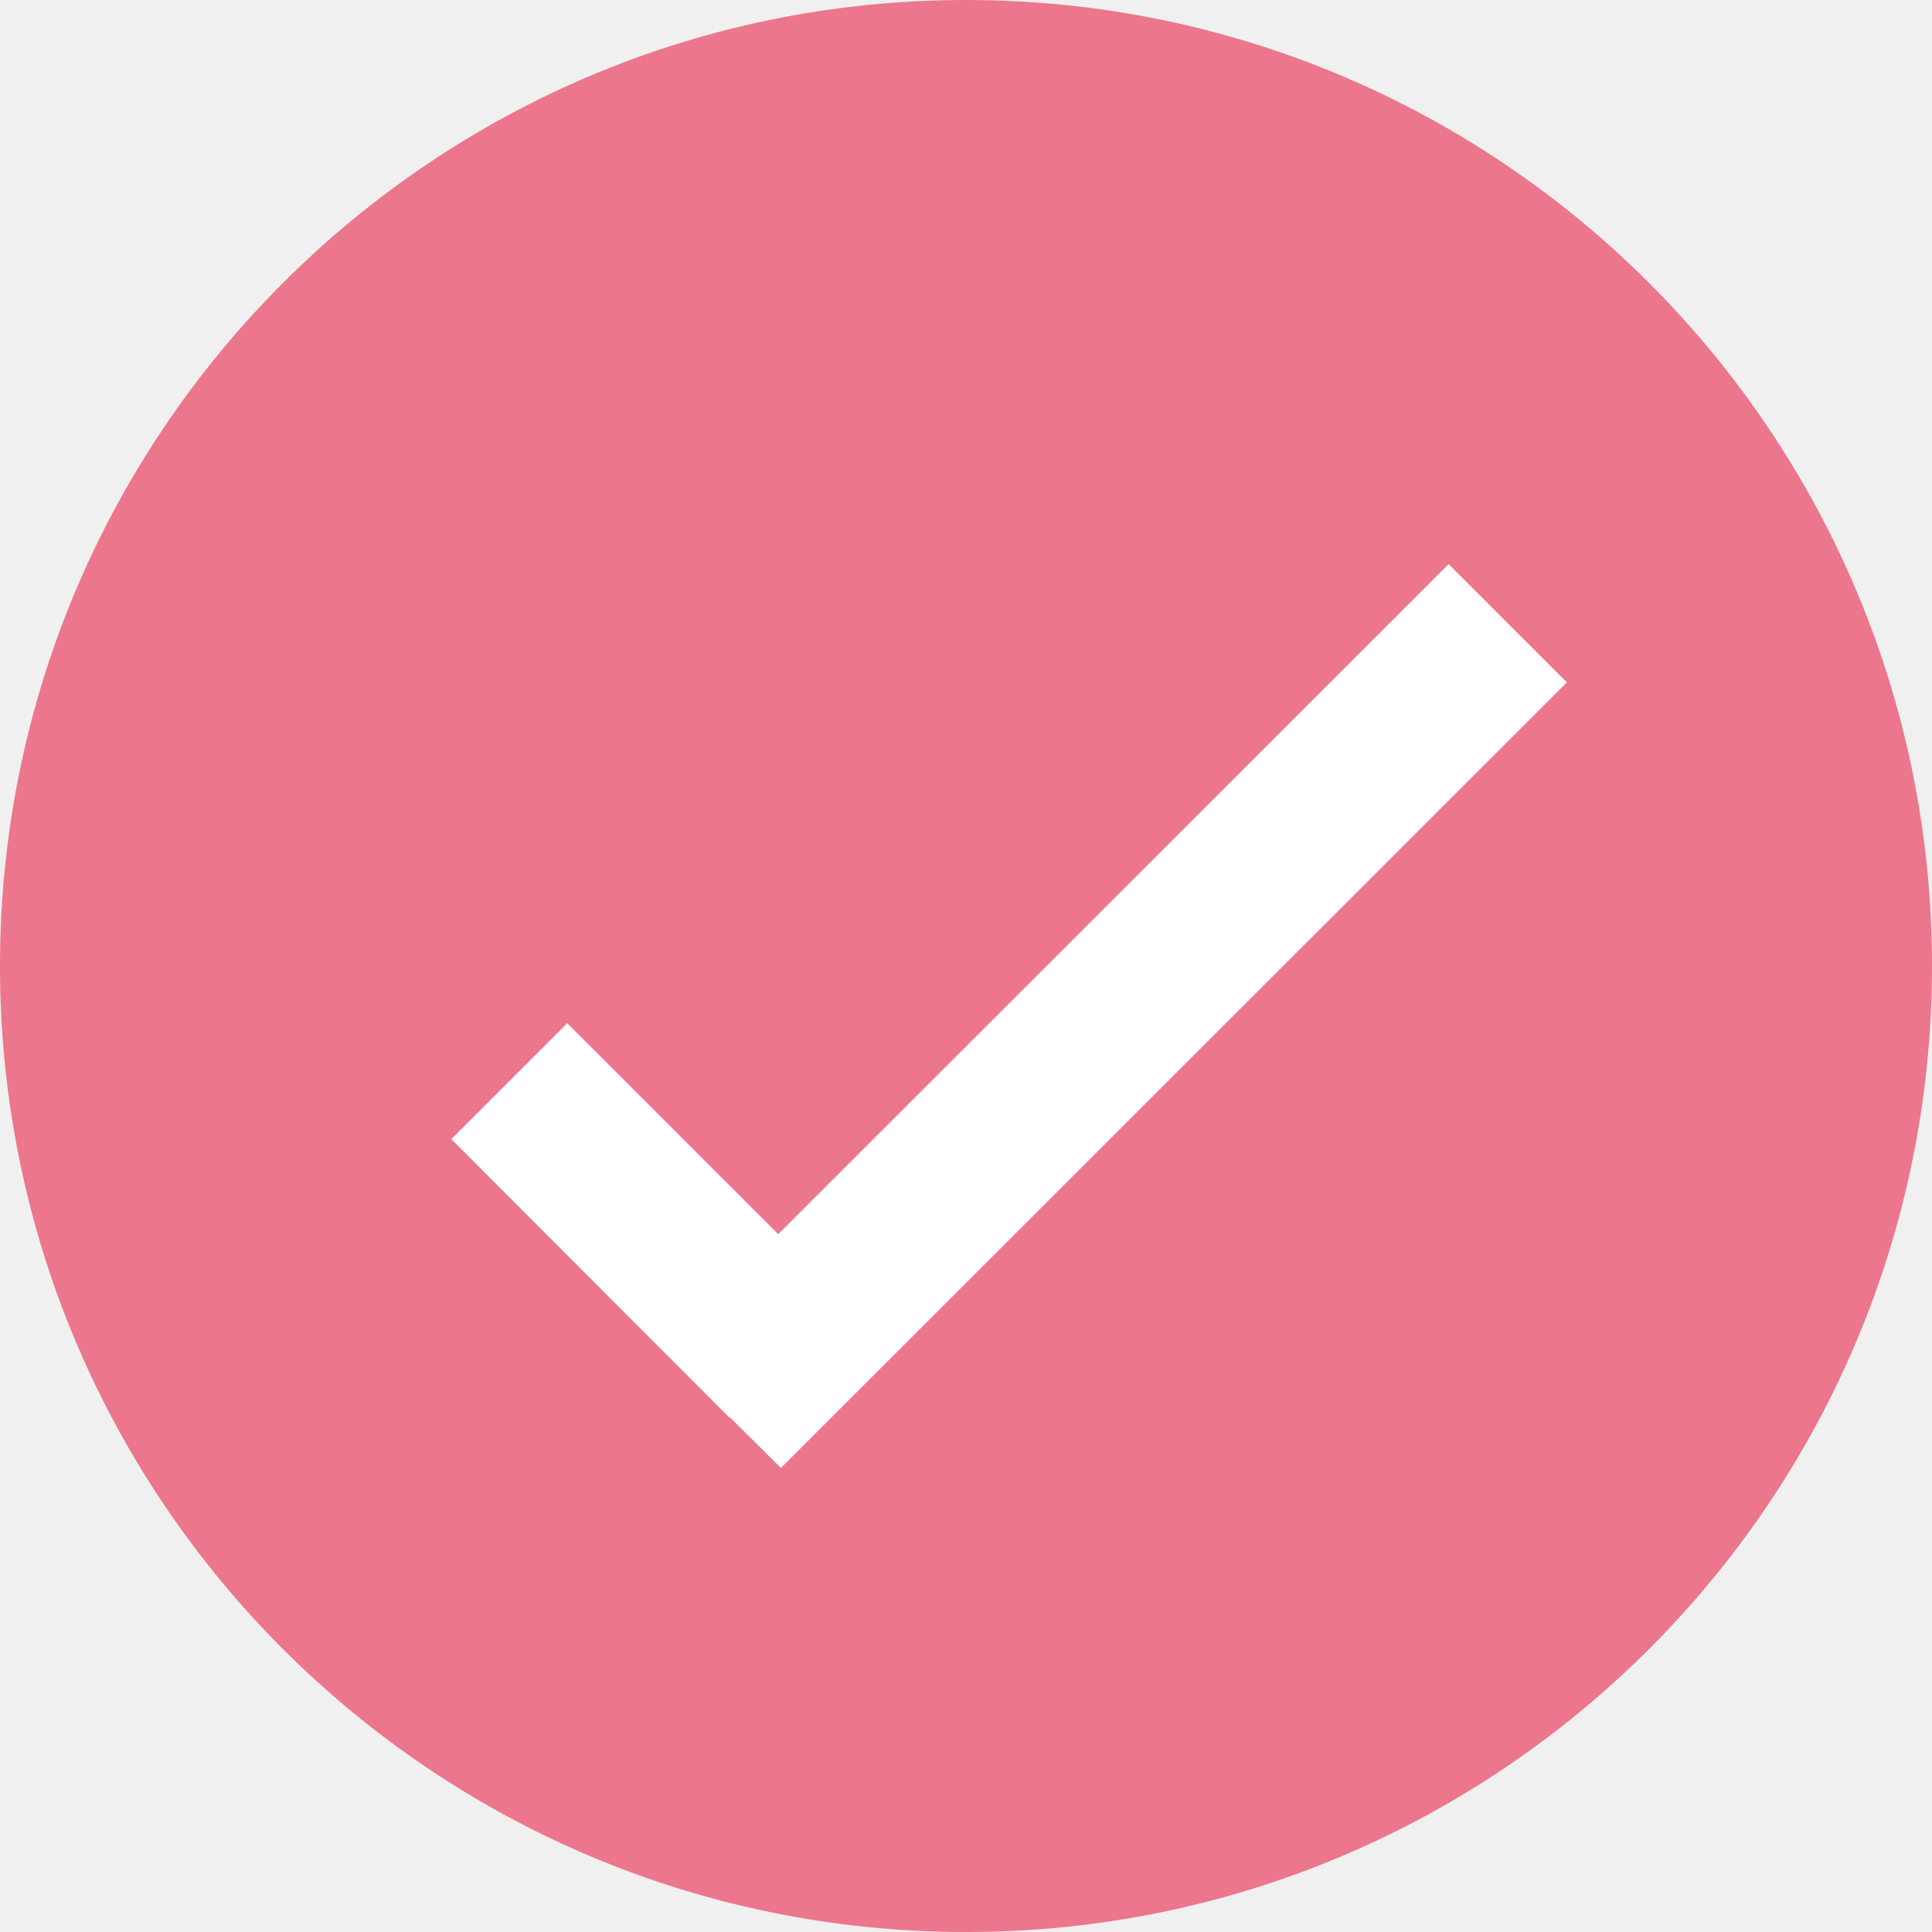
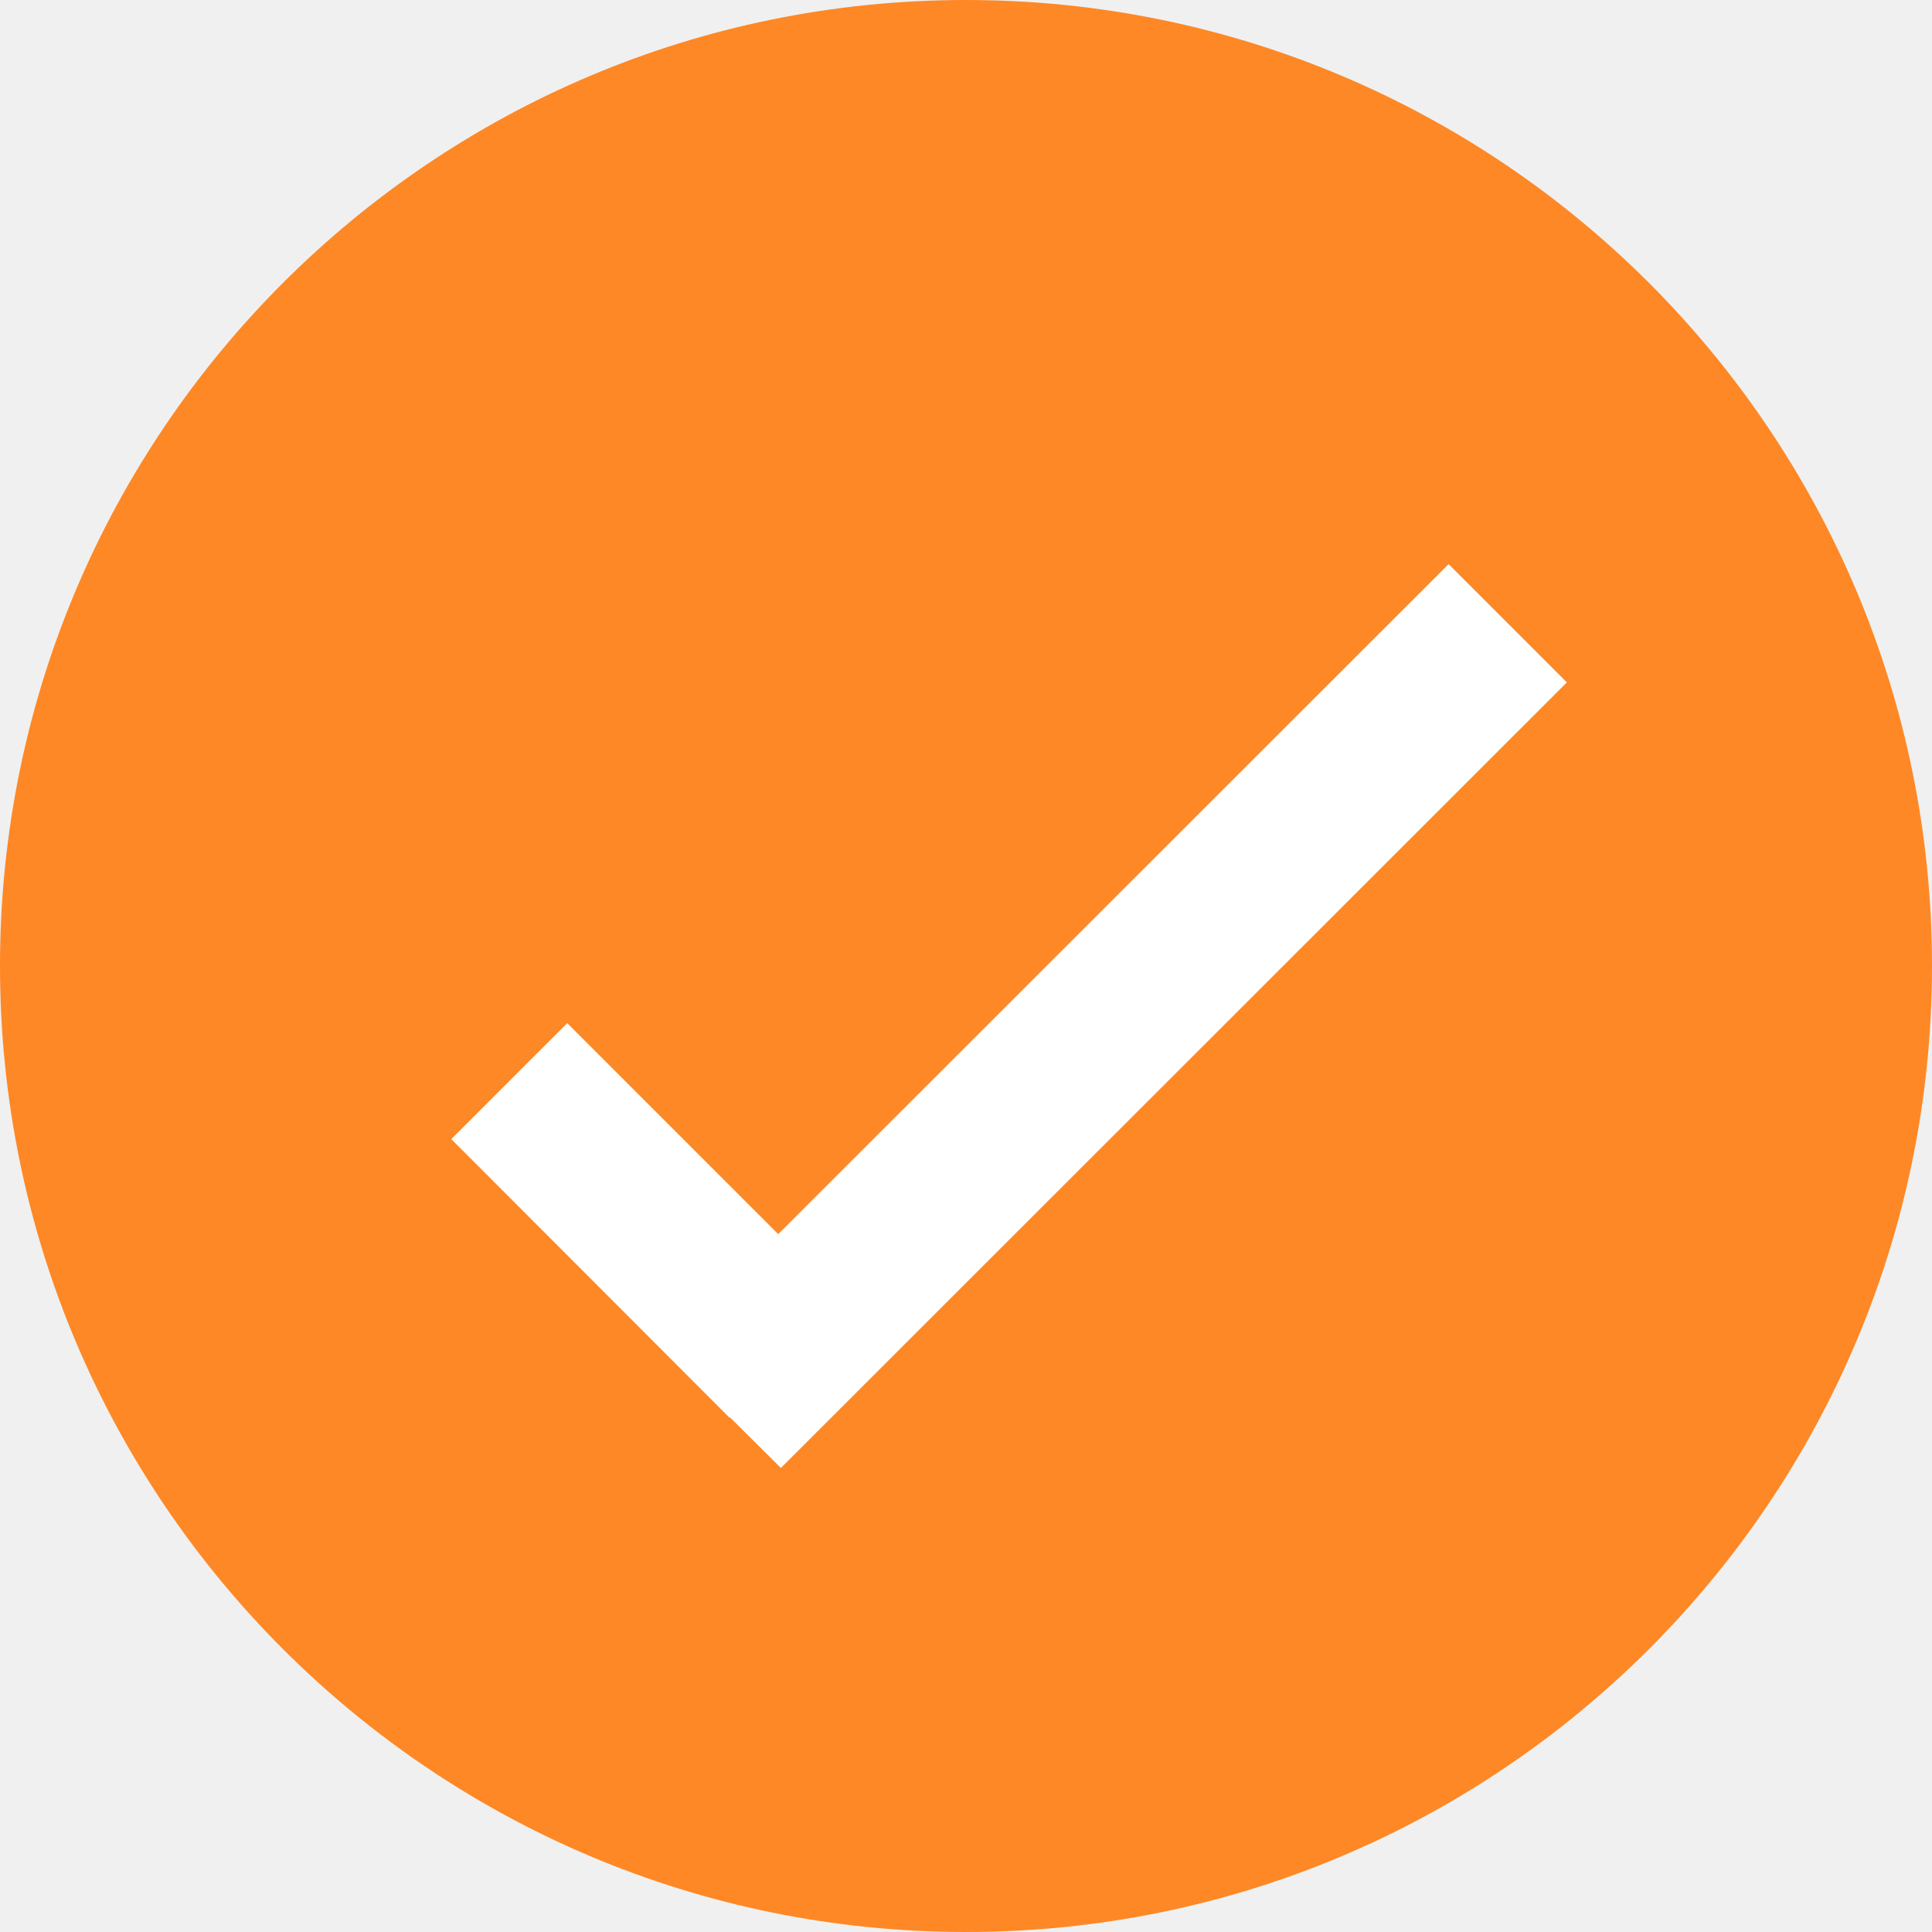
<svg xmlns="http://www.w3.org/2000/svg" version="1.1" id="Layer_1" x="0px" y="0px" viewBox="0 0 500 500" style="enable-background:new 0 0 500 500;" xml:space="preserve">
  <style type="text/css">
- 	.st0{fill:#EC768B;}
+ 	.st0{fill:#FE8826;}
	.st1{fill:#FFFFFF;}
</style>
  <circle class="st0" cx="250" cy="250" r="250" />
  <g>
    <g>
      <polygon class="st1" points="201.4,319.4 146.8,264.8 116.8,294.8 188.8,366.9 188.9,366.8 202.1,379.9 405.5,176.6 374.9,146       " />
    </g>
  </g>
</svg>
